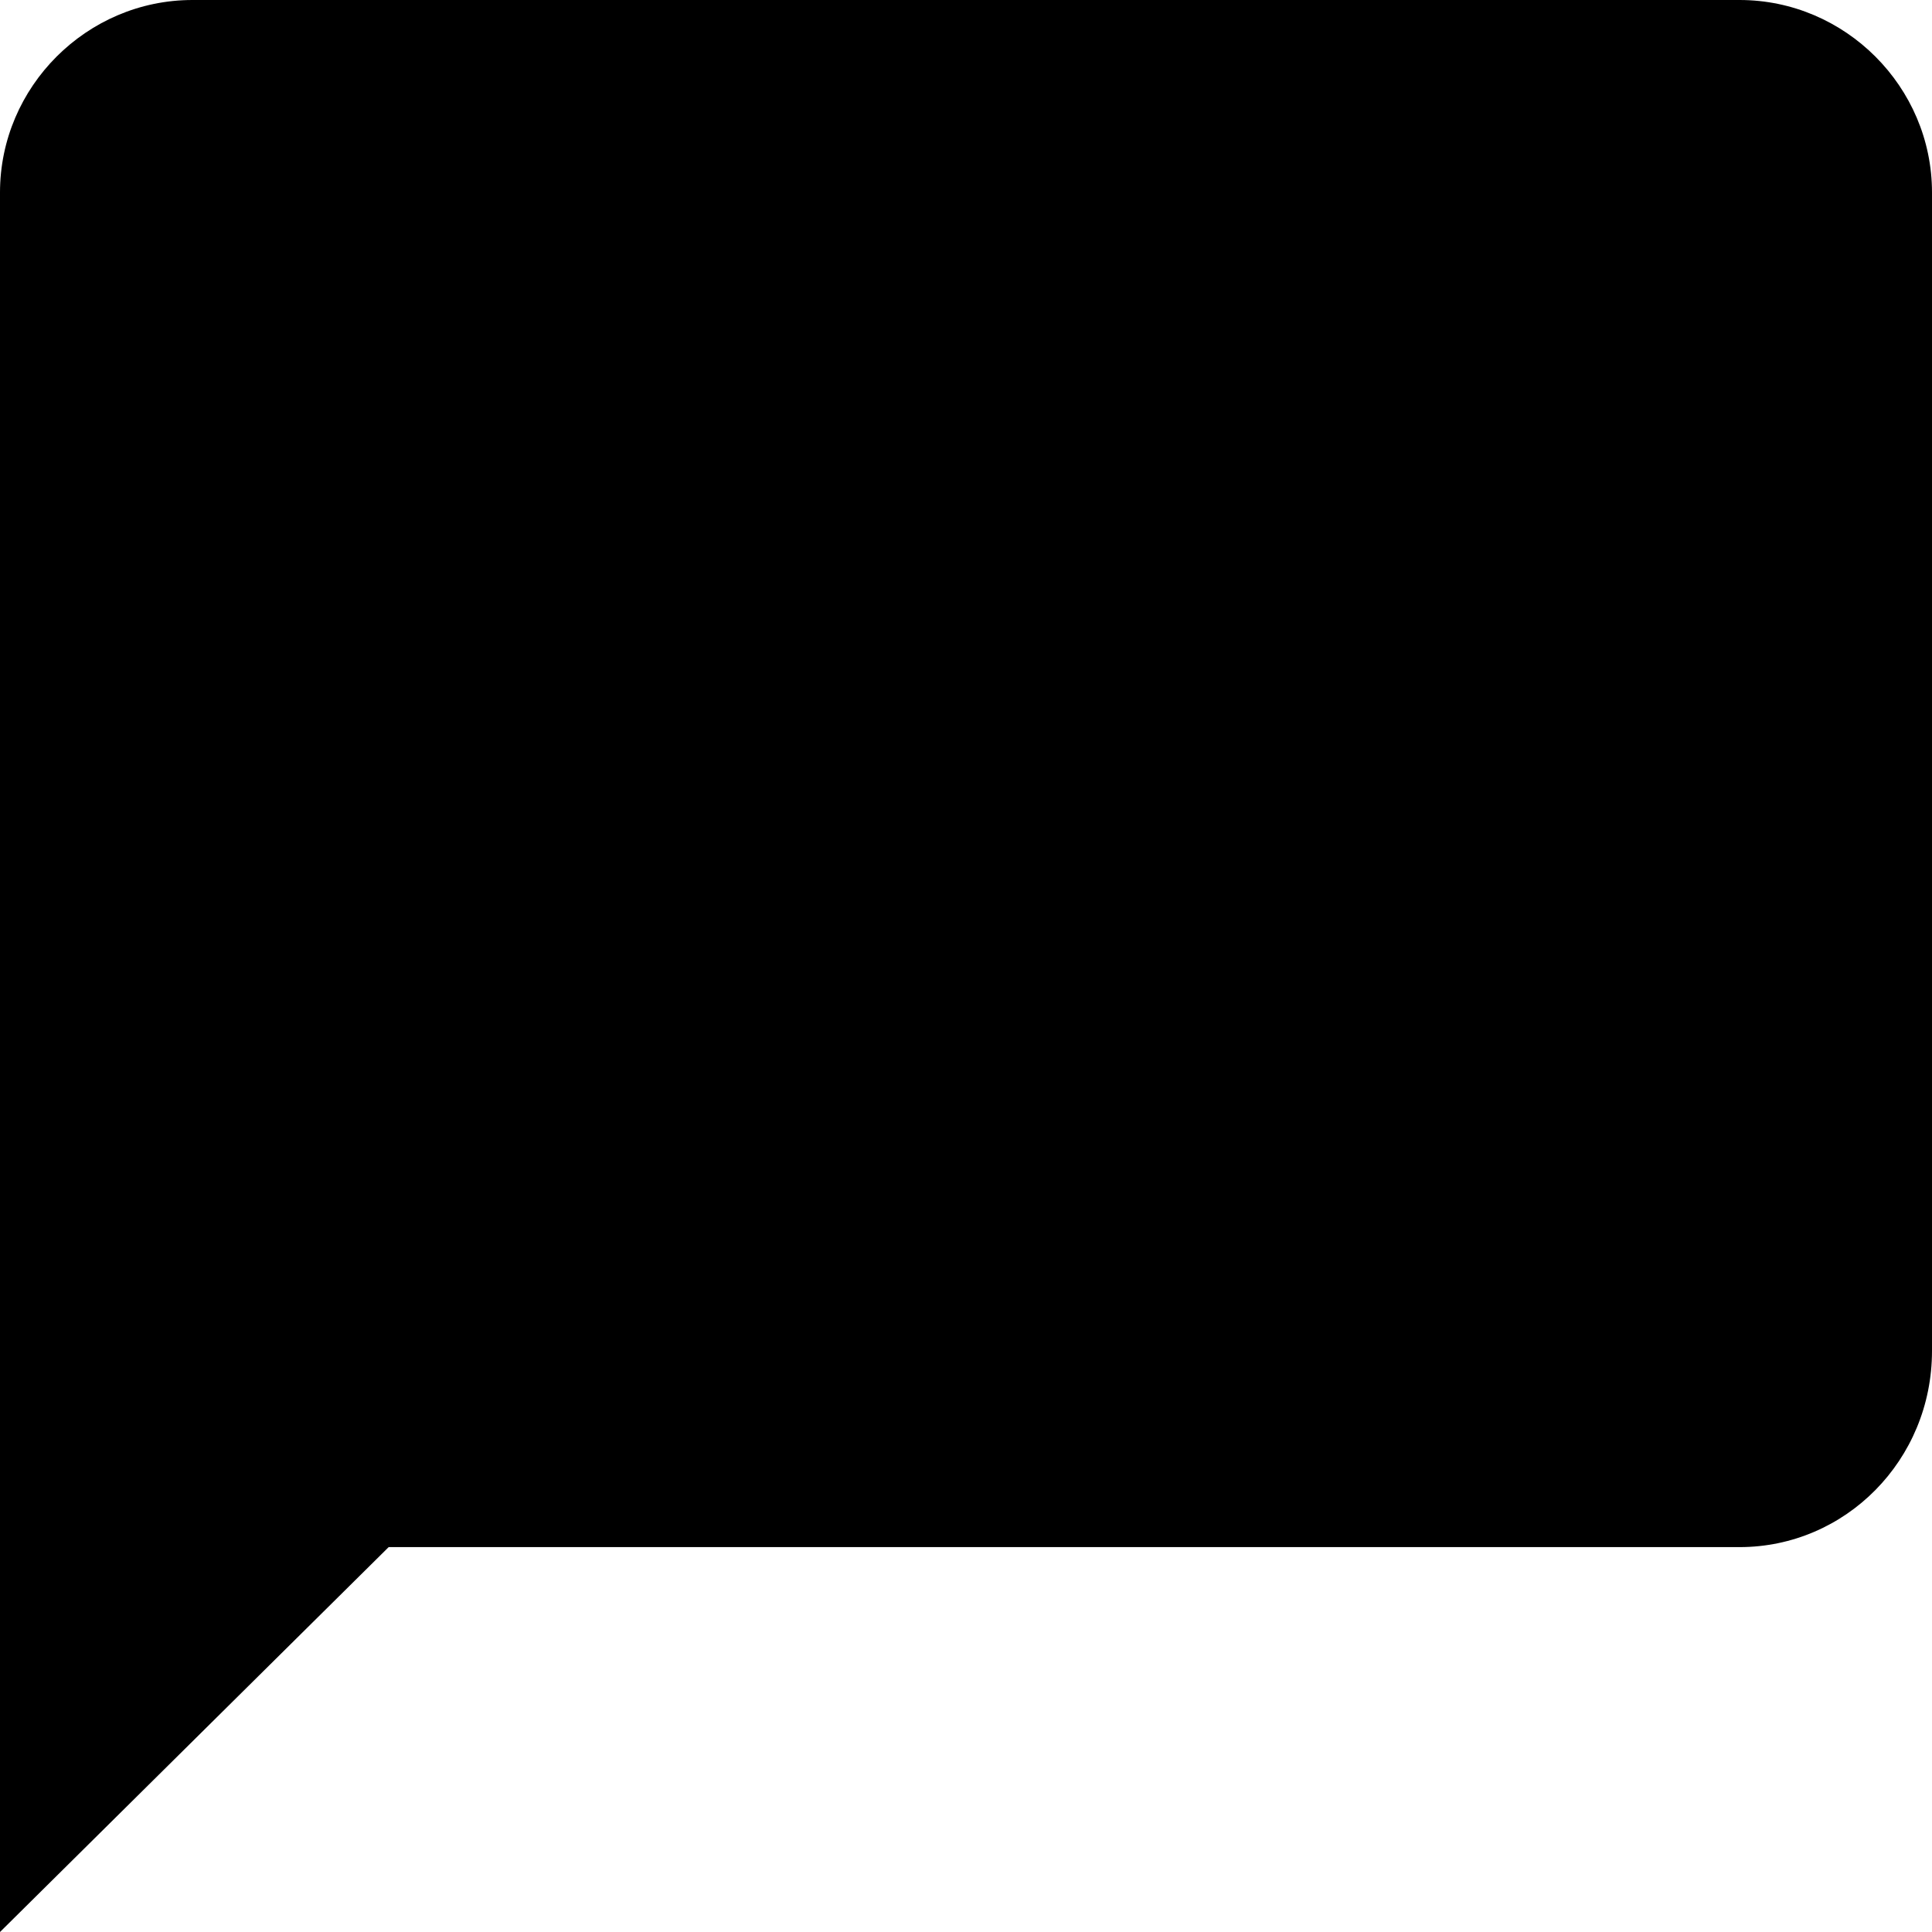
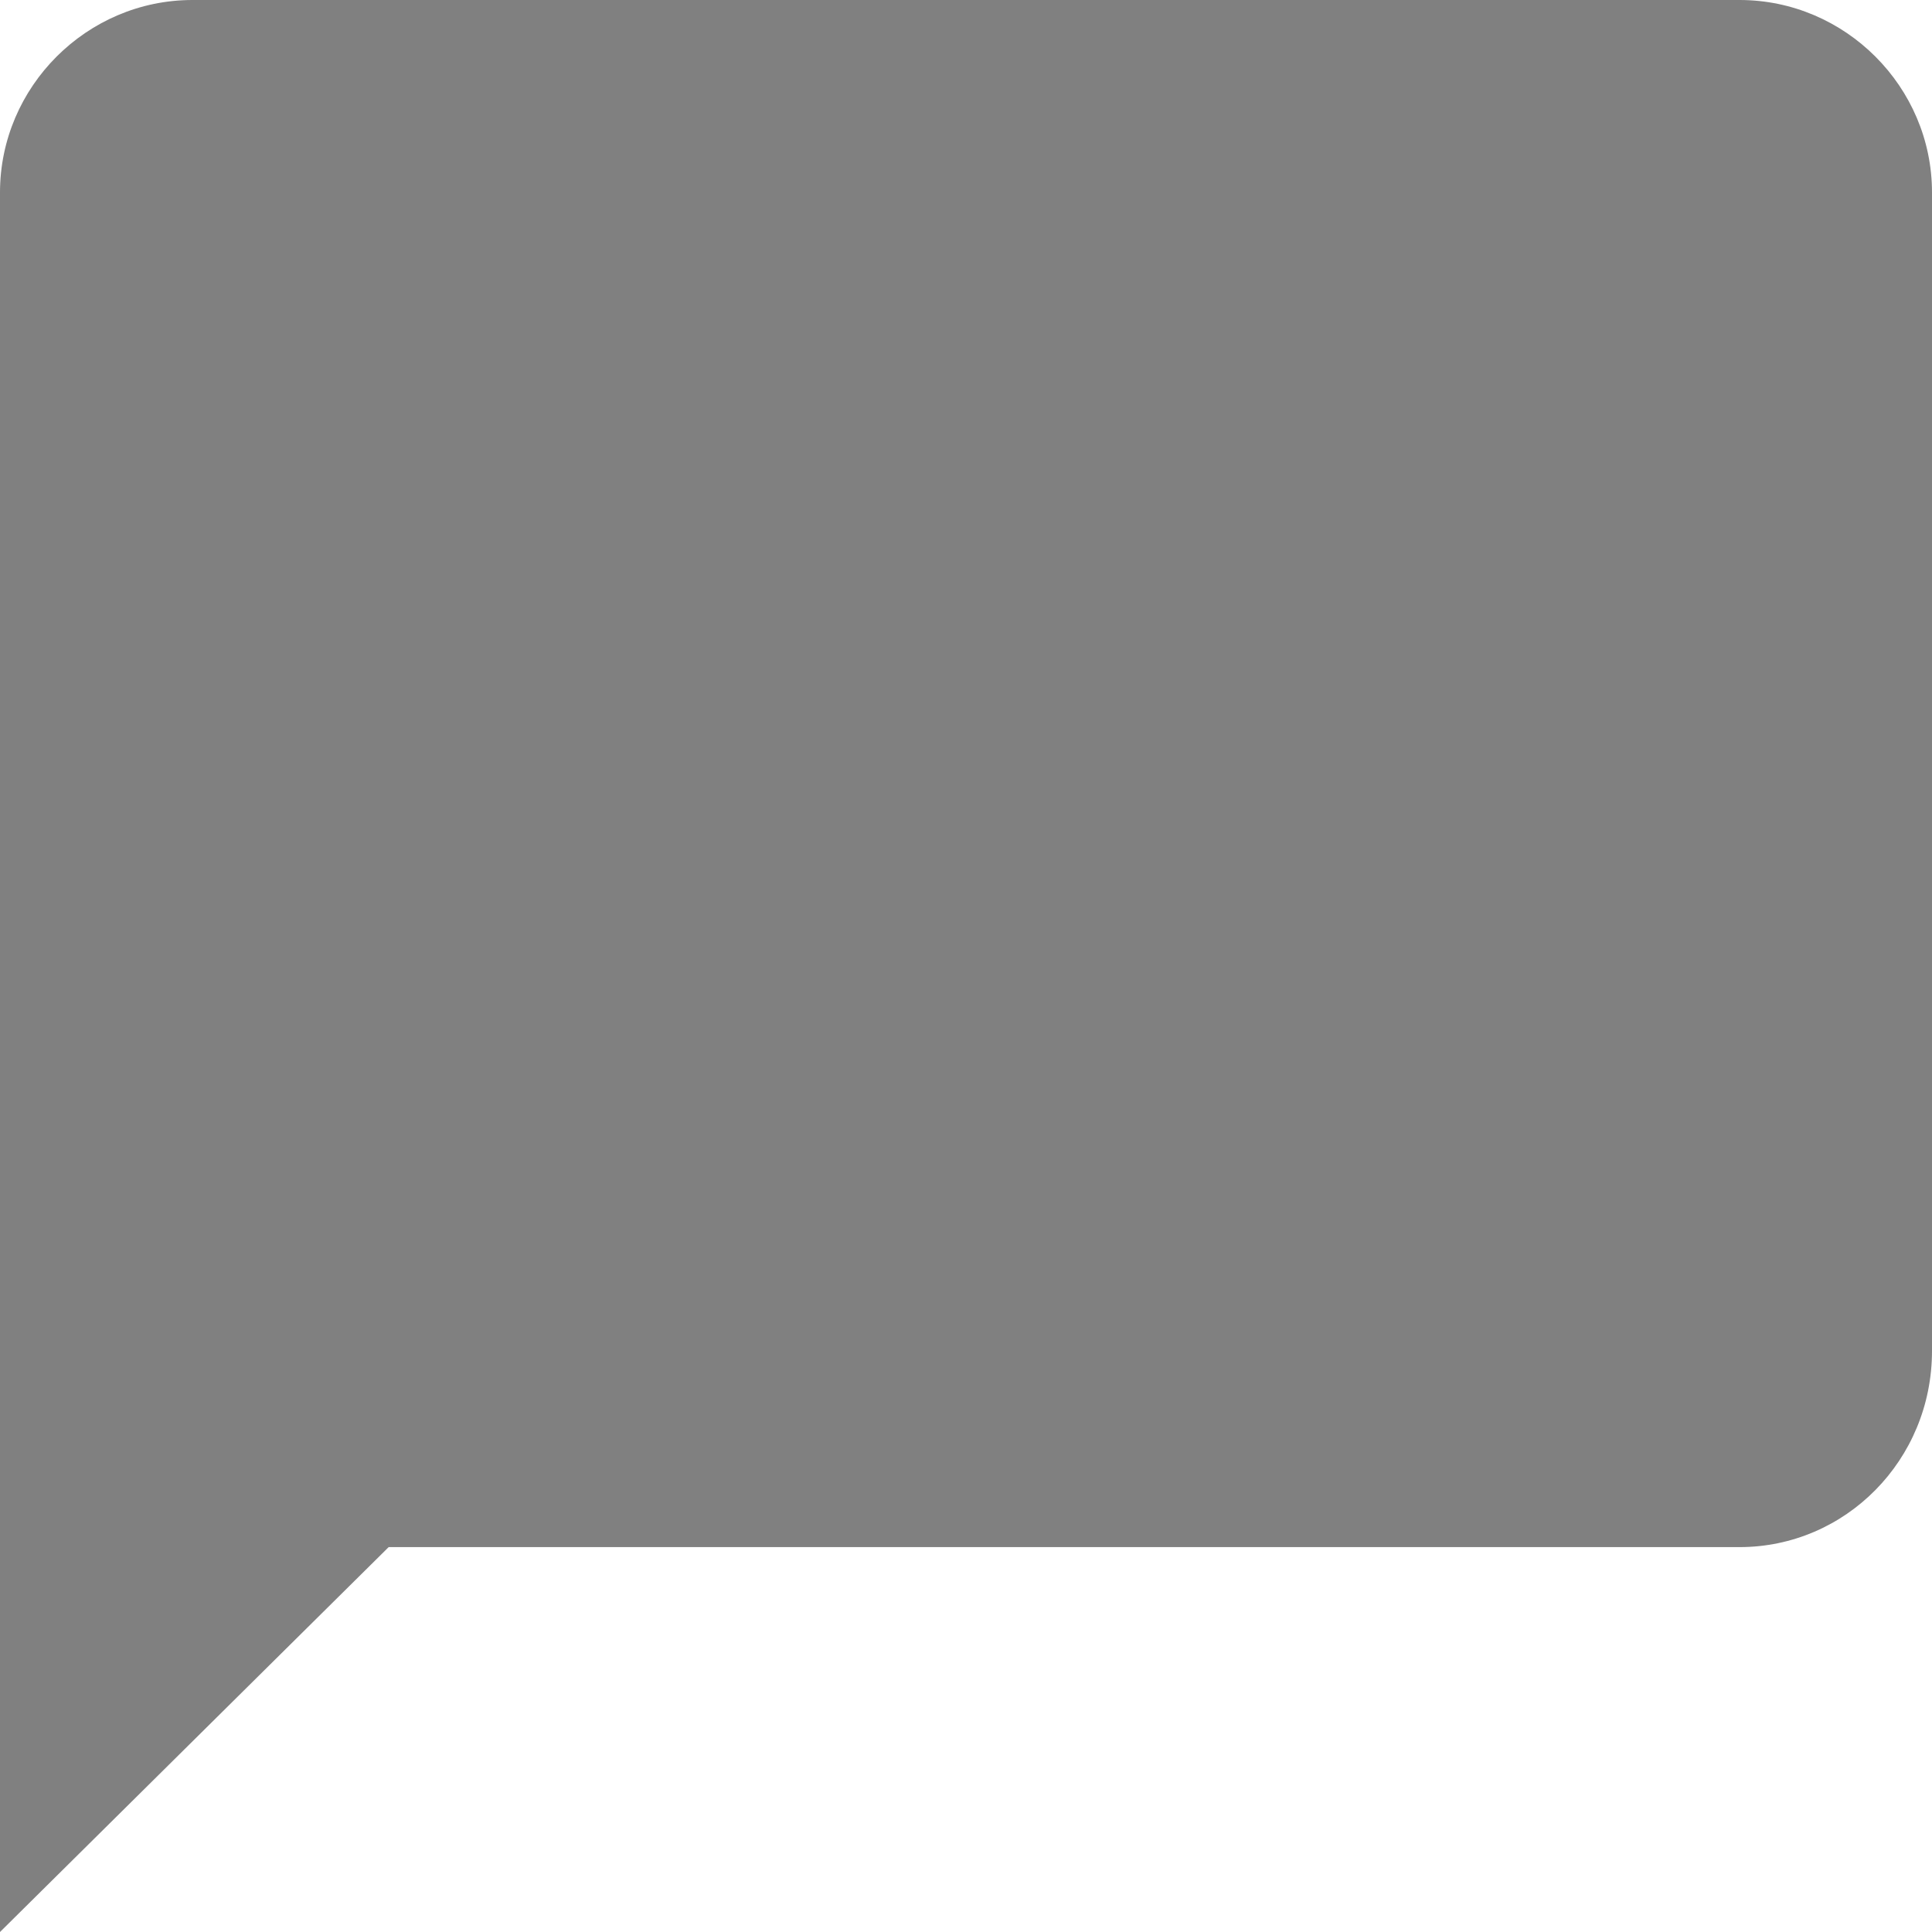
- <svg xmlns="http://www.w3.org/2000/svg" version="1.1" width="1024" height="1024" viewBox="0 0 1024 1024">
+ <svg xmlns="http://www.w3.org/2000/svg" version="1.1" width="1024" height="1024" viewBox="0 0 1024 1024" style="fill: grey;">
  <g id="icomoon-ignore">
</g>
  <path d="M922 820c0 0-716 0-716 0l-206 204c0 0 0-922 0-922 0-56 46-102 102-102 0 0 820 0 820 0 56 0 102 46 102 102 0 0 0 614 0 614 0 58-46 104-102 104z" />
</svg>
